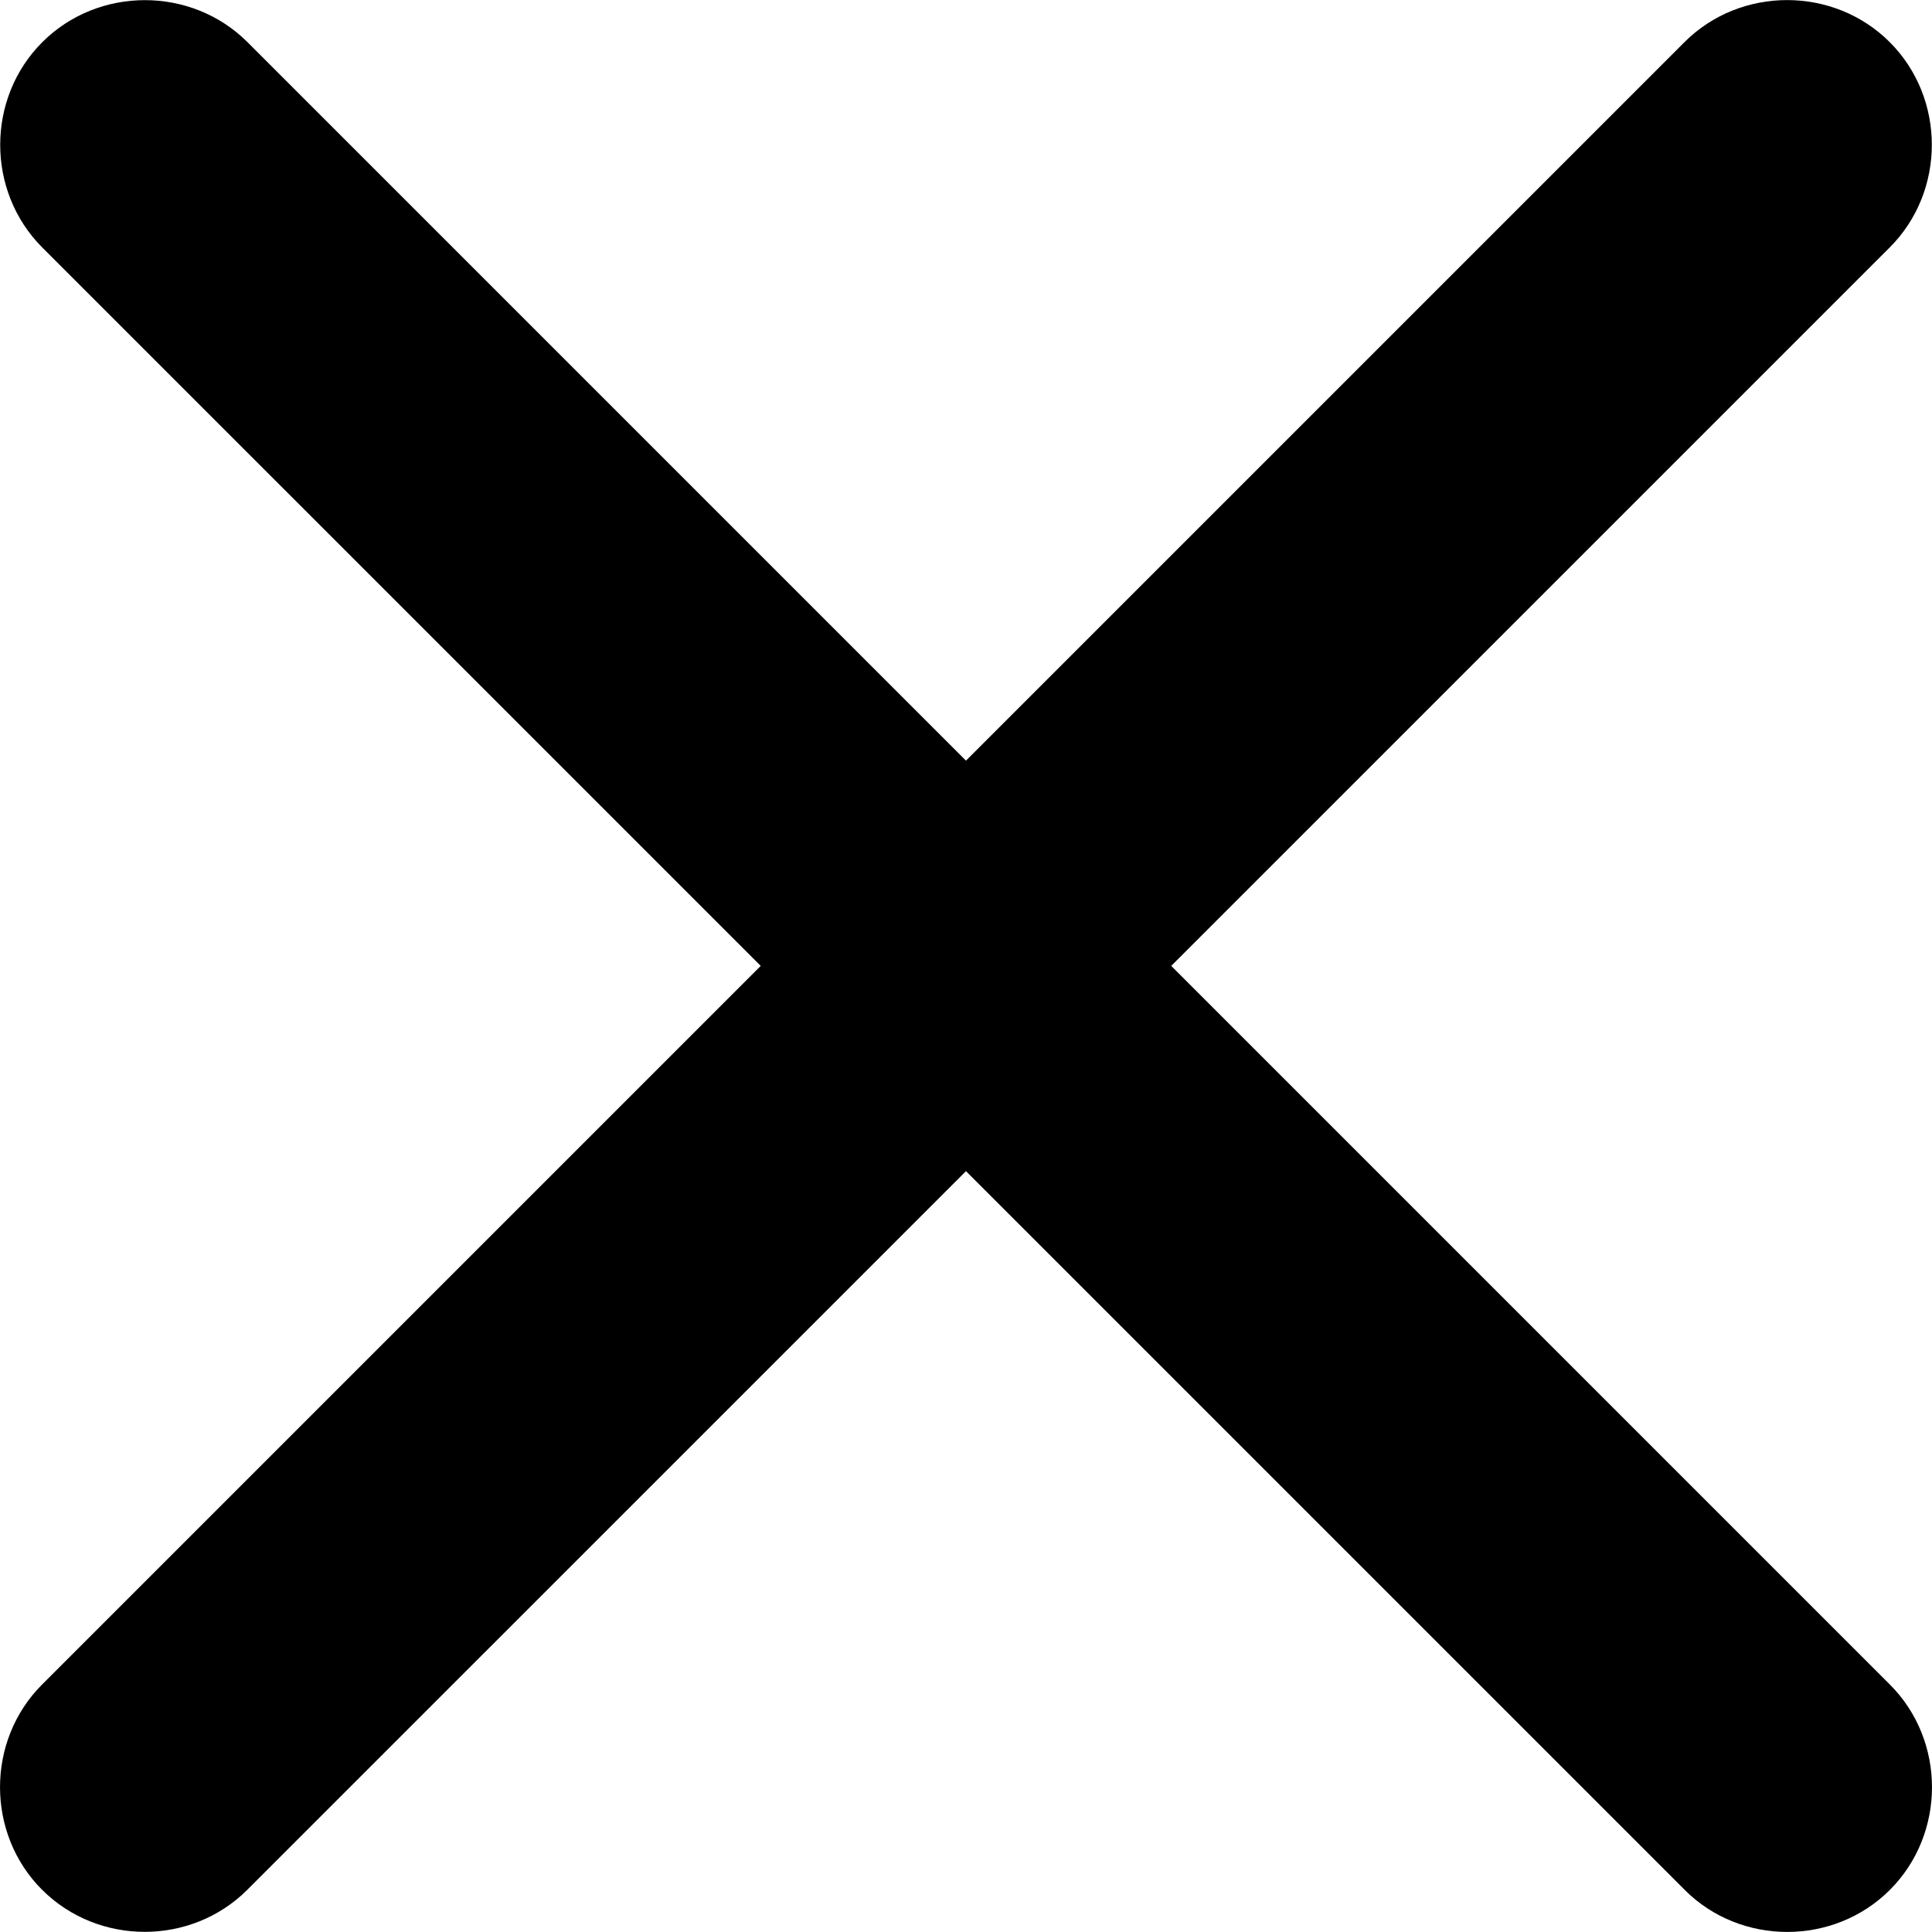
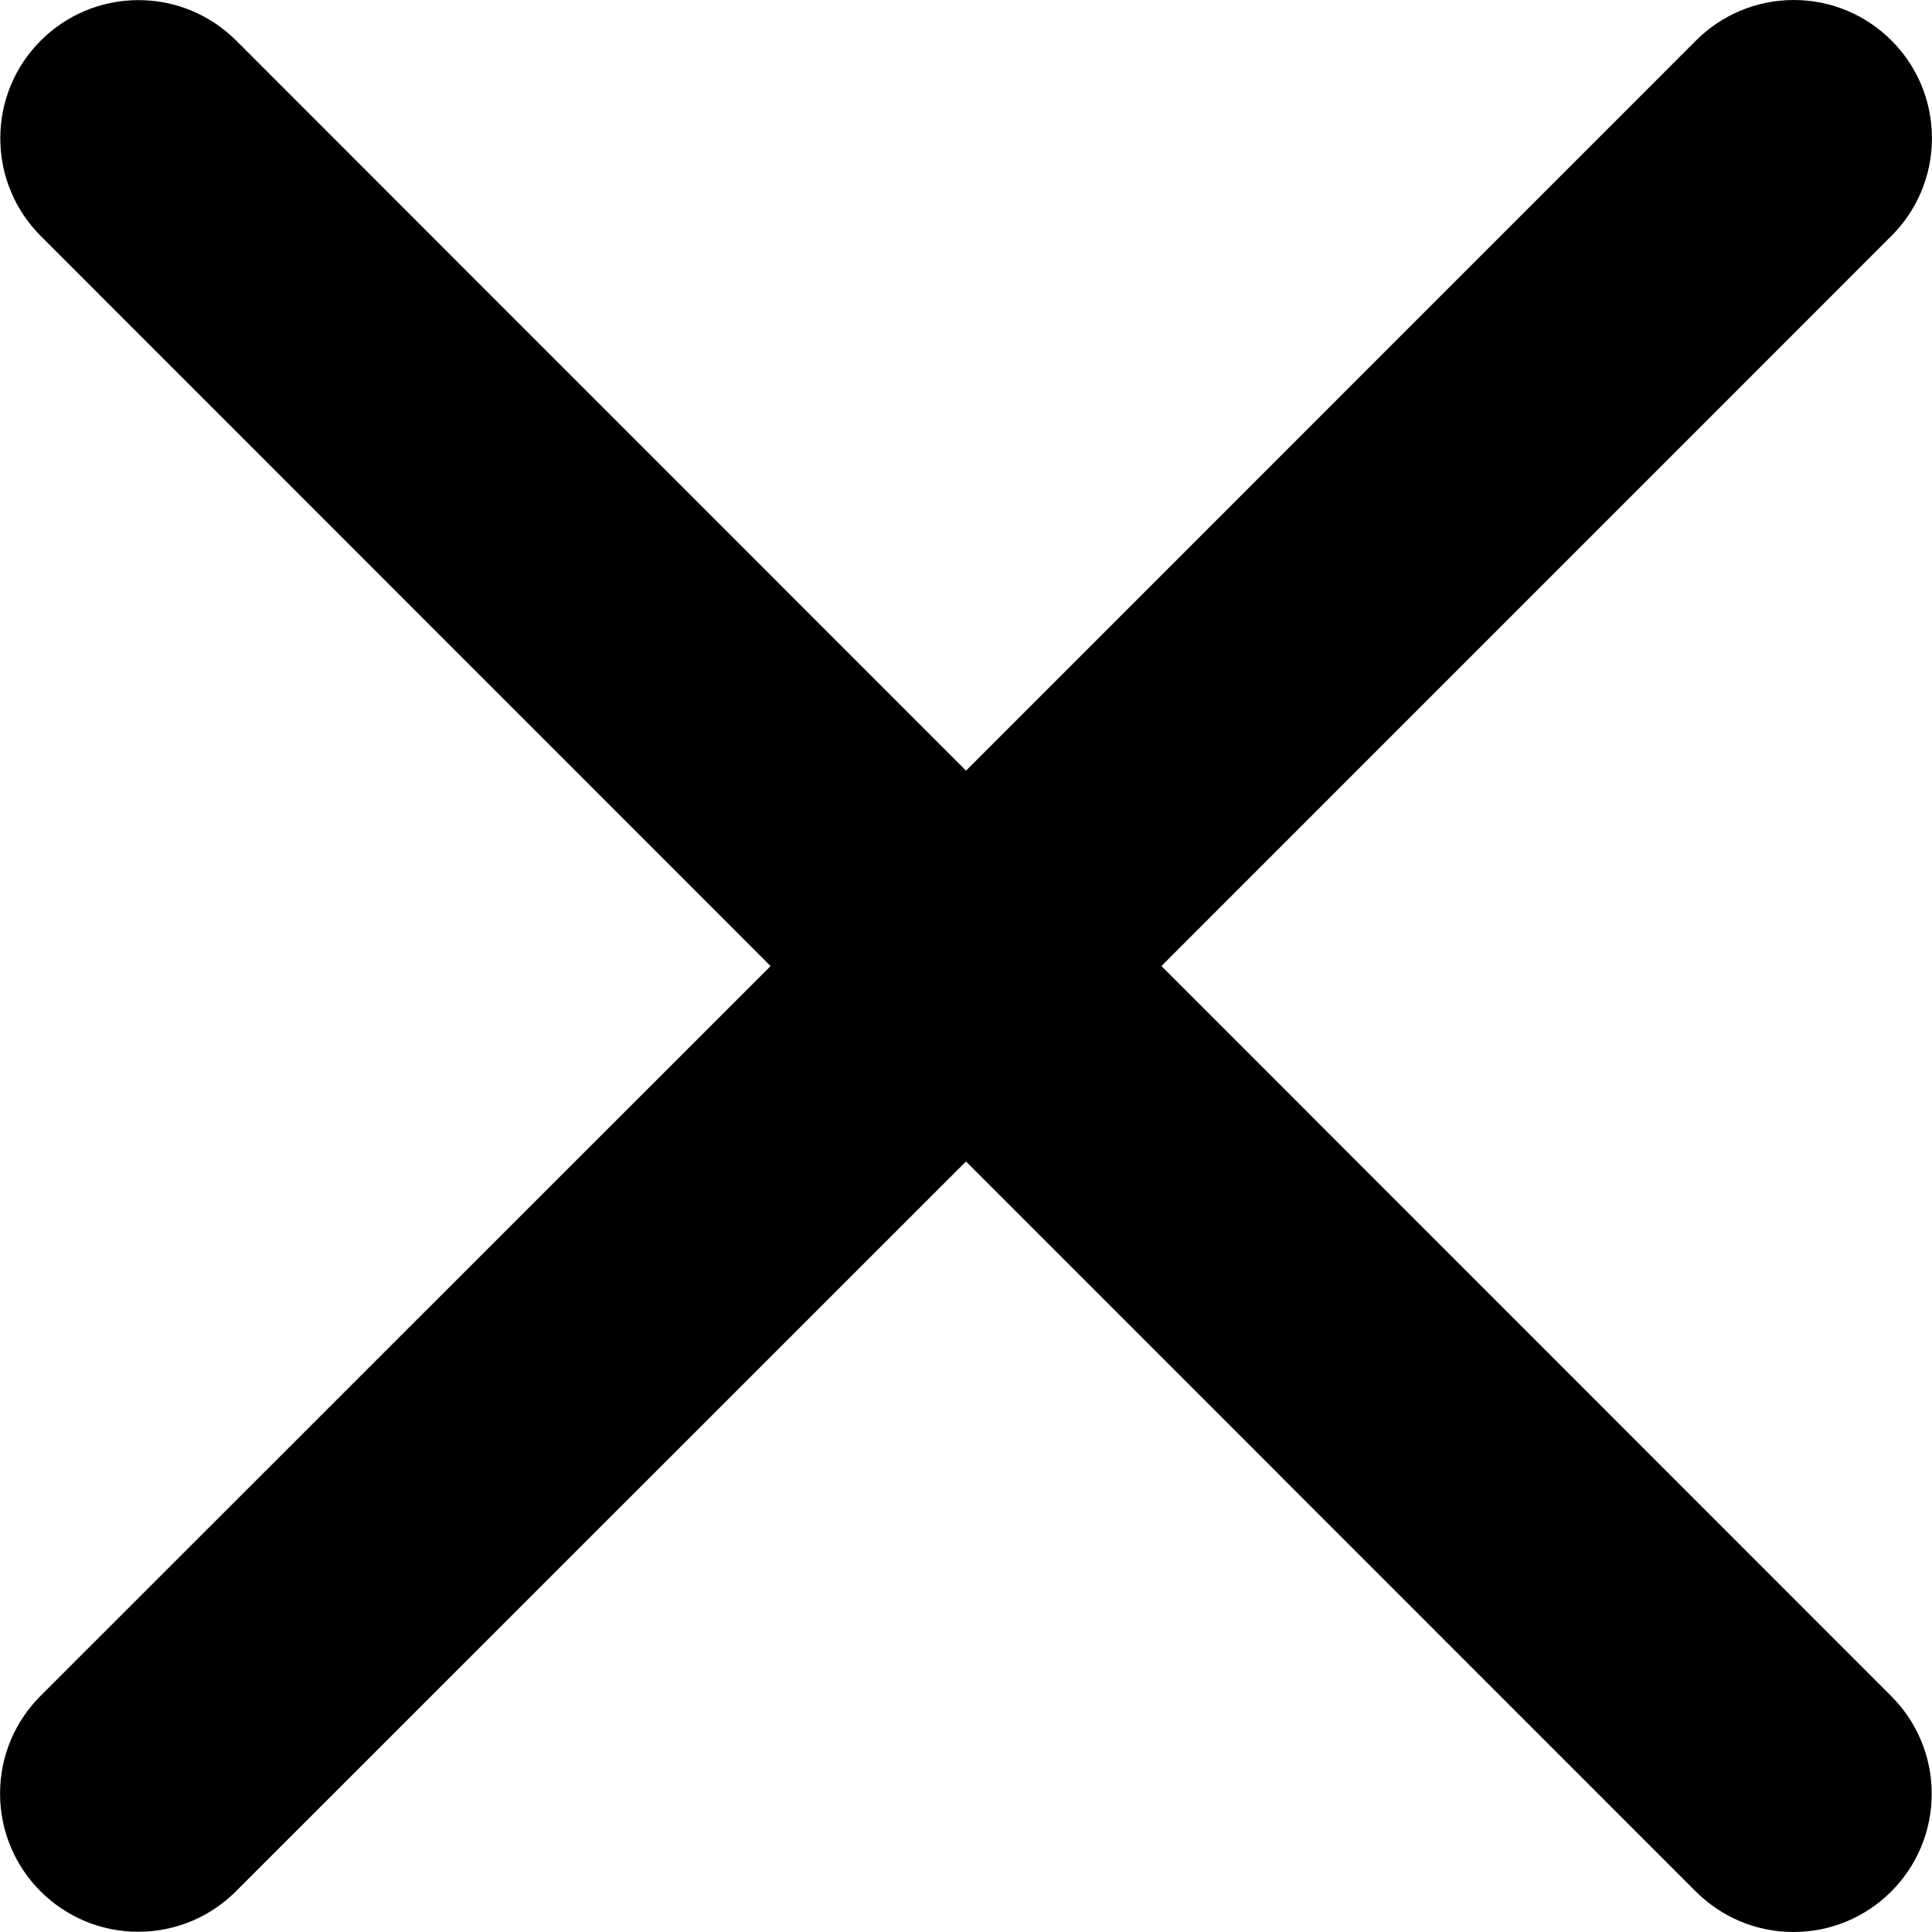
- <svg xmlns="http://www.w3.org/2000/svg" version="1.1" width="32" height="32" viewBox="0 0 32 32">
-   <path d="M27.903 31.301l-27.203-27.202c-0.929-0.93-0.929-2.471 0-3.4s2.471-0.929 3.4 0l27.203 27.203c0.929 0.929 0.929 2.471 0 3.4s-2.471 0.93-3.4 0z" />
-   <path d="M0.697 31.301c-0.929-0.929-0.929-2.471 0-3.4l27.203-27.203c0.929-0.929 2.471-0.929 3.4 0s0.93 2.471 0 3.4l-27.203 27.202c-0.929 0.93-2.471 0.93-3.4 0z" />
+ <svg xmlns="http://www.w3.org/2000/svg" version="1.1" width="1024" height="1024" viewBox="0 0 1024 1024">
+   <path d="M1002.396 898.975c13.253 13.253 21.451 31.563 21.451 51.787 0 40.449-32.791 73.238-73.238 73.238-20.225 0-38.534-8.198-51.787-21.451l-386.822-386.944-386.944 386.822c-13.253 13.253-31.563 21.451-51.787 21.451-40.449 0-73.238-32.791-73.238-73.238 0-20.225 8.198-38.534 21.451-51.787l386.944-386.822-386.822-386.944c-13.253-13.253-21.451-31.563-21.451-51.787 0-40.449 32.791-73.238 73.238-73.238 20.225 0 38.534 8.198 51.787 21.451l386.822 386.944 386.944-387.005c13.253-13.253 31.563-21.451 51.787-21.451 40.449 0 73.238 32.791 73.238 73.238 0 20.225-8.198 38.534-21.451 51.787l-386.944 387.005z" />
</svg>
